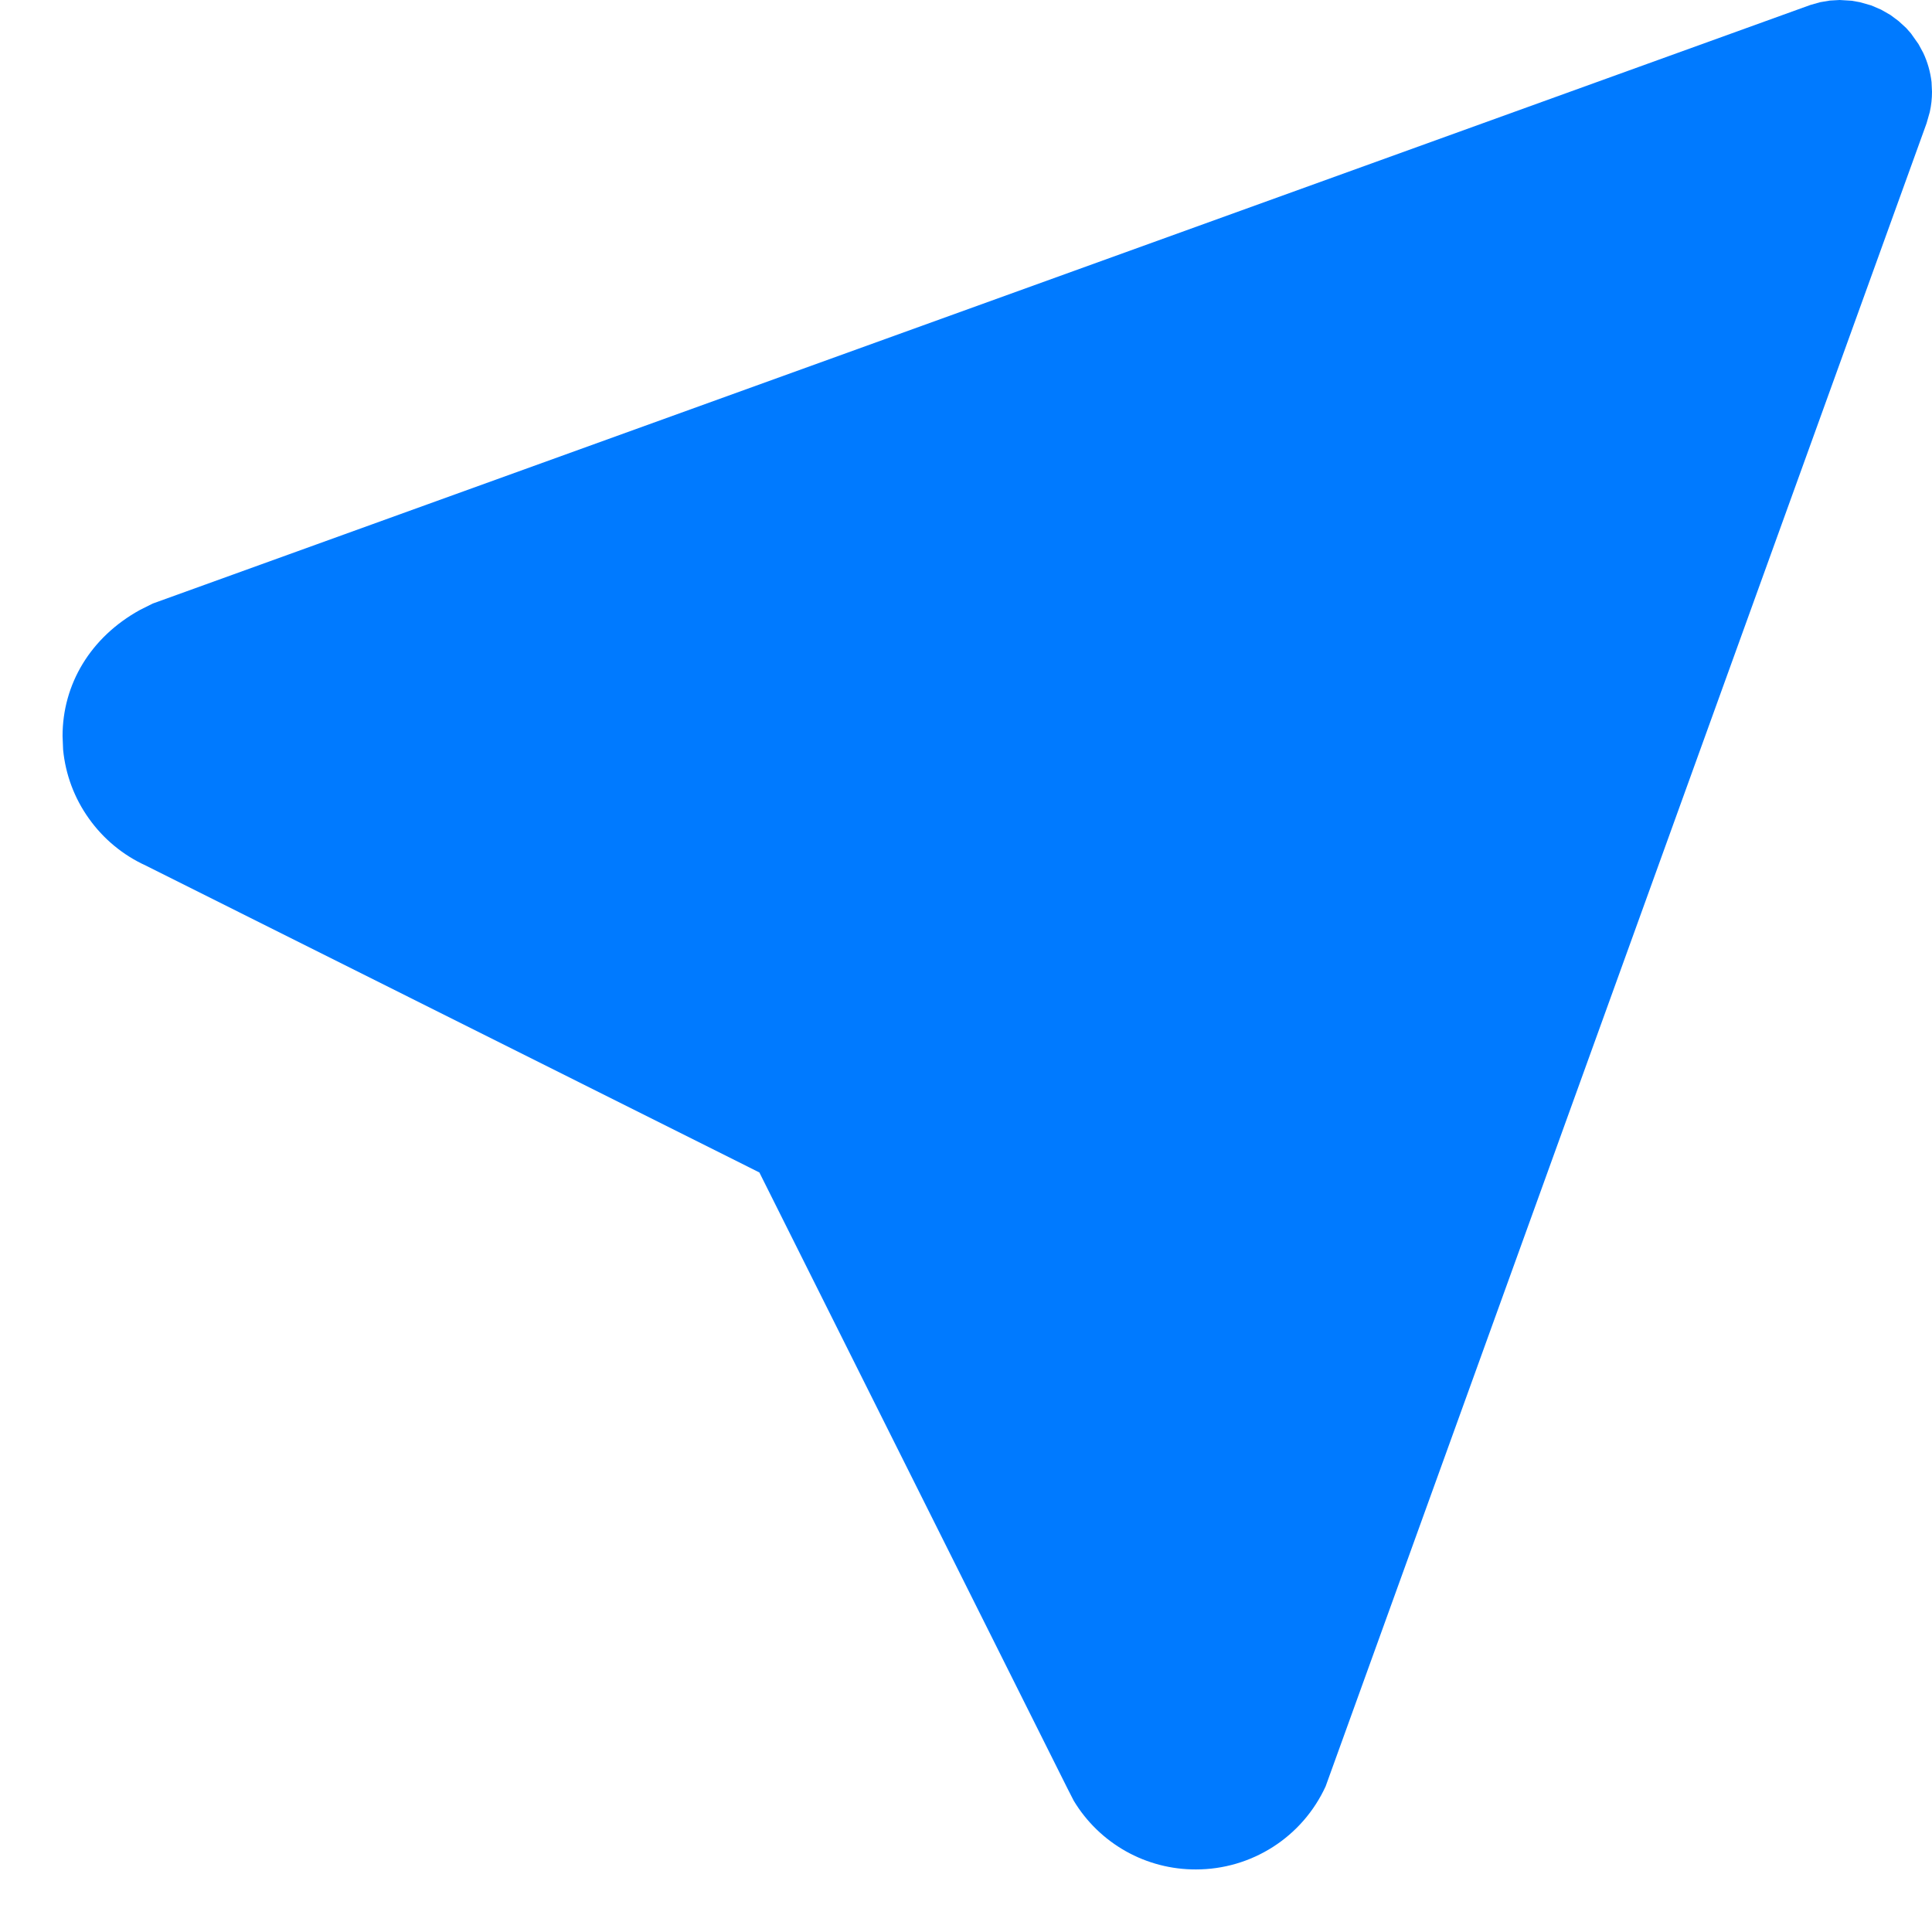
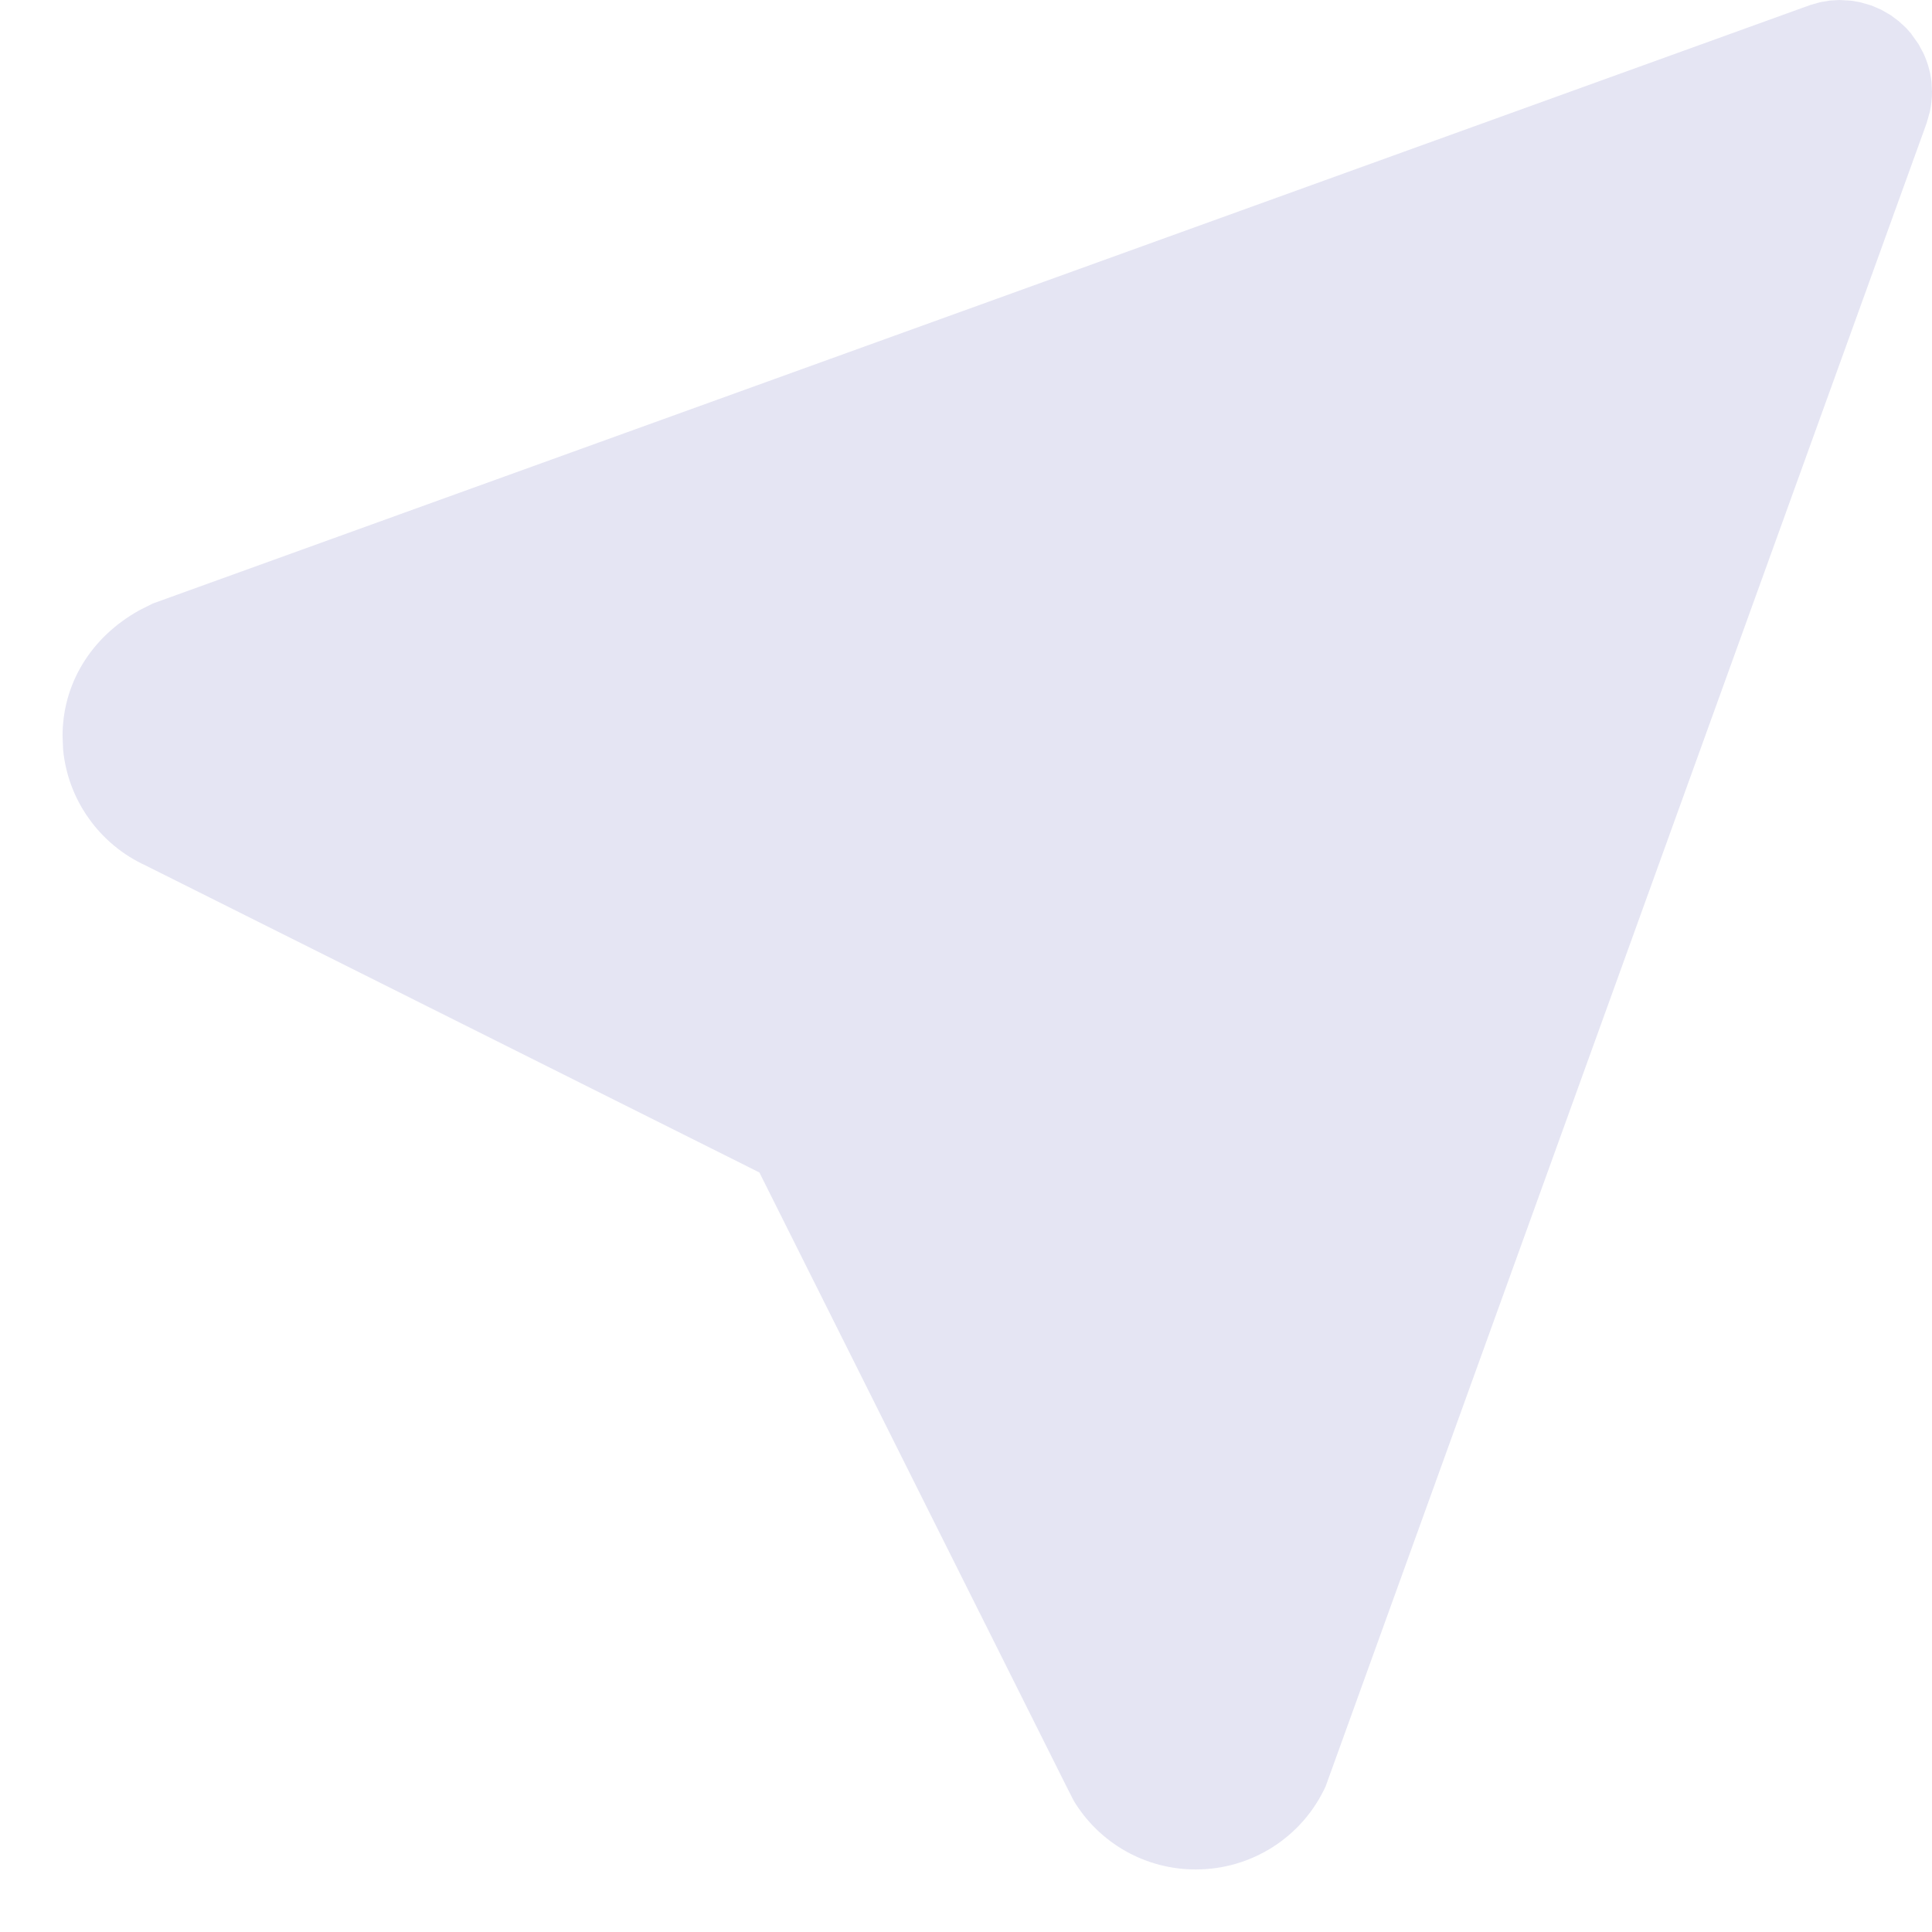
<svg xmlns="http://www.w3.org/2000/svg" width="21" height="21" viewBox="0 0 21 21" fill="none">
-   <path d="M19.891 0.006L19.997 0L20.127 0.008L20.217 0.024L20.34 0.059L20.447 0.105L20.547 0.162L20.637 0.229L20.719 0.304L20.771 0.363L20.853 0.479L20.905 0.575C20.952 0.675 20.982 0.781 20.995 0.891L21 0.997C21 1.072 20.992 1.146 20.976 1.217L20.941 1.34L14.409 19.417C14.285 19.687 14.087 19.915 13.837 20.075C13.587 20.235 13.297 20.32 13 20.32C12.733 20.321 12.47 20.253 12.237 20.122C12.004 19.991 11.809 19.802 11.671 19.573L11.606 19.446L8.254 12.744L1.584 9.408C1.337 9.295 1.124 9.119 0.967 8.898C0.809 8.678 0.712 8.419 0.686 8.149L0.68 8C0.68 7.44 0.981 6.928 1.521 6.63L1.661 6.56L19.678 0.054L19.784 0.024L19.891 0.006Z" fill="#007AFF" />
+   <path d="M19.891 0.006L19.997 0L20.127 0.008L20.217 0.024L20.34 0.059L20.447 0.105L20.547 0.162L20.637 0.229L20.719 0.304L20.771 0.363L20.853 0.479L20.905 0.575C20.952 0.675 20.982 0.781 20.995 0.891L21 0.997C21 1.072 20.992 1.146 20.976 1.217L20.941 1.34L14.409 19.417C14.285 19.687 14.087 19.915 13.837 20.075C13.587 20.235 13.297 20.32 13 20.32C12.733 20.321 12.47 20.253 12.237 20.122C12.004 19.991 11.809 19.802 11.671 19.573L11.606 19.446L8.254 12.744L1.584 9.408C1.337 9.295 1.124 9.119 0.967 8.898C0.809 8.678 0.712 8.419 0.686 8.149L0.68 8C0.68 7.44 0.981 6.928 1.521 6.63L1.661 6.56L19.678 0.054L19.784 0.024L19.891 0.006Z" fill="#E5E5F3" />
</svg>
